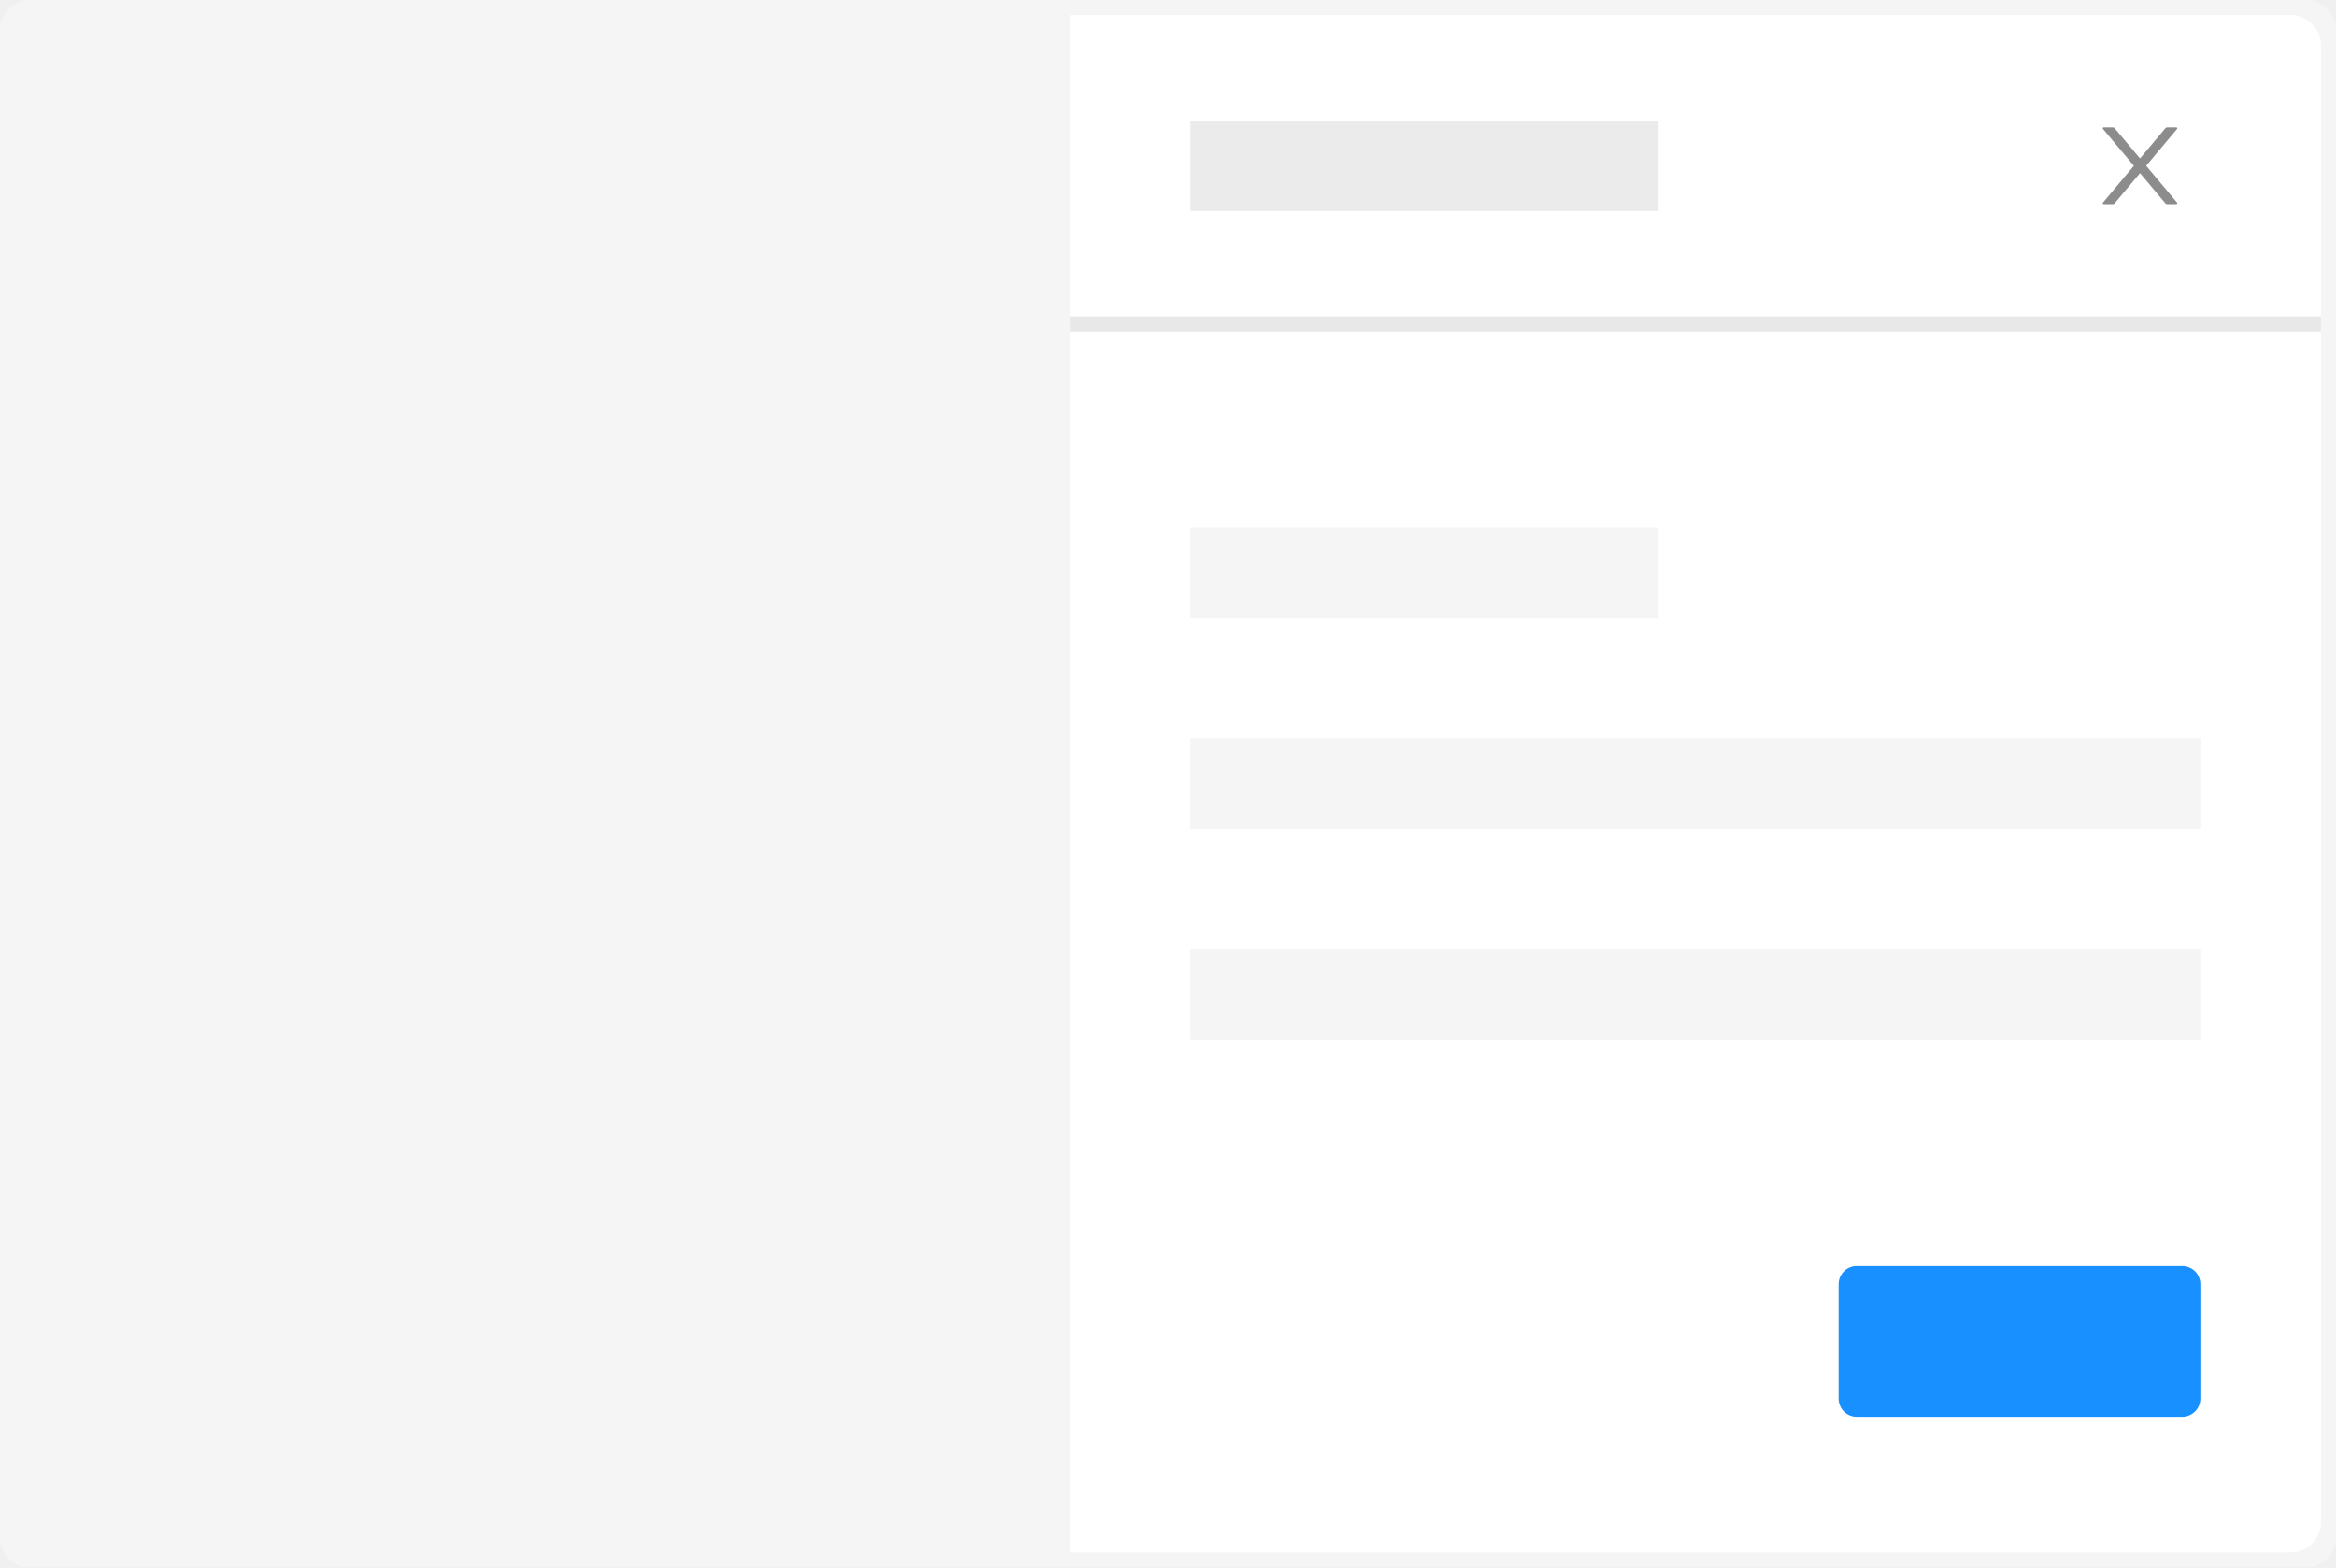
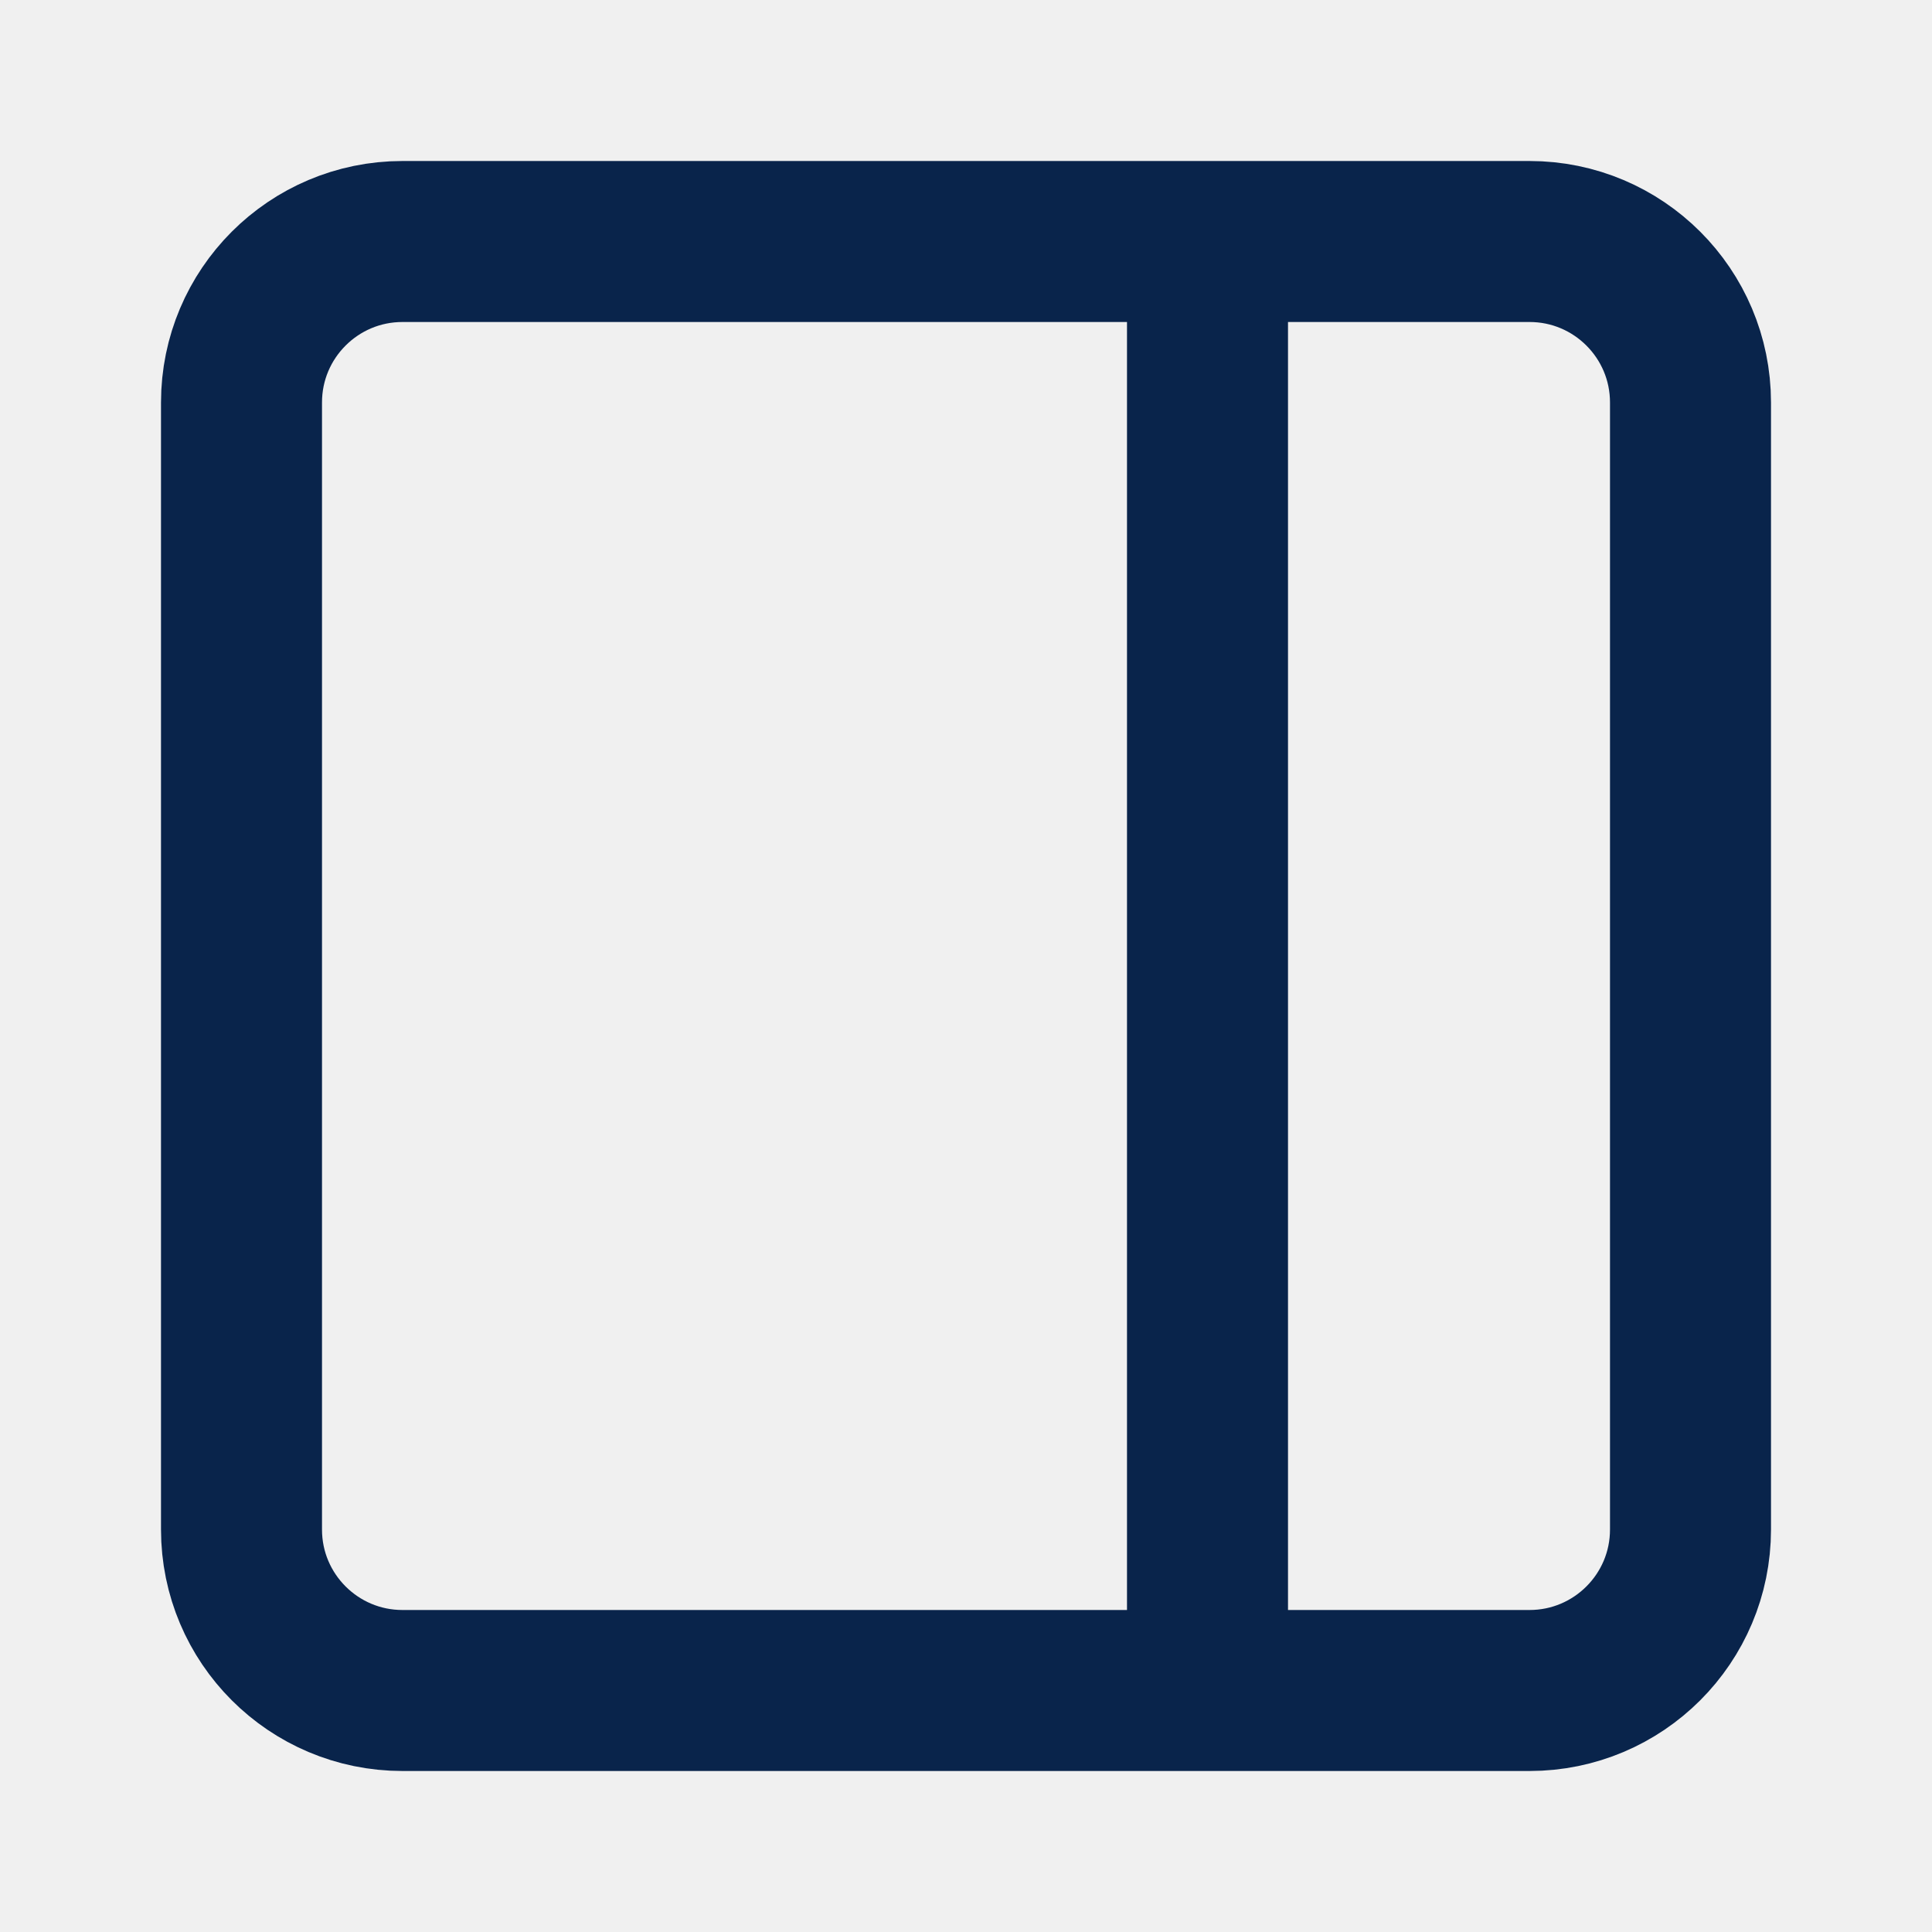
- <svg xmlns="http://www.w3.org/2000/svg" width="155px" height="104px" viewBox="0 0 155 104" version="1.1">
-   <g id="页面-1" stroke="none" stroke-width="1" fill="none" fill-rule="evenodd">
-     <g id="Ant-Design-组件缩略图" transform="translate(-345, -562)">
-       <g id="Draw" transform="translate(345, 562)">
-         <rect id="矩形复制-63" fill="#F5F5F5" x="0" y="0" width="155" height="104" rx="2" />
-         <path d="M71,1 L152,1 C153.105,1 154,1.895 154,3 L154,101 C154,102.105 153.105,103 152,103 L71,103 L71,103 L71,1 Z" id="矩形" fill="#FFFFFF" />
-         <rect id="矩形复制-60" fill="#EBEBEB" x="79" y="8" width="31" height="6" />
-         <rect id="矩形复制-64" fill="#F5F5F5" x="79" y="35" width="31" height="6" />
-         <rect id="矩形复制-65" fill="#F5F5F5" x="79" y="49" width="67" height="6" />
-         <rect id="矩形复制-66" fill="#F5F5F5" x="79" y="63" width="67" height="6" />
-         <g id="编组-35" transform="translate(122, 84)" fill="#1890FF">
-           <rect id="矩形复制-67" x="0" y="0" width="24" height="10" rx="1.2" />
-         </g>
-         <rect id="矩形" fill="#E8E8E8" x="71" y="21" width="83" height="1" />
-         <g id="close" opacity="0.45" transform="translate(138, 7)" fill="#000000" fill-rule="nonzero">
-           <rect id="矩形" opacity="0" x="0" y="0" width="8" height="8" />
-           <path d="M4.405,4 L6.455,1.555 C6.49,1.515 6.461,1.453 6.408,1.453 L5.784,1.453 C5.748,1.453 5.713,1.47 5.688,1.498 L3.997,3.514 L2.305,1.498 C2.282,1.47 2.247,1.453 2.209,1.453 L1.586,1.453 C1.533,1.453 1.504,1.515 1.538,1.555 L3.589,4 L1.538,6.445 C1.504,6.485 1.533,6.547 1.586,6.547 L2.209,6.547 C2.246,6.547 2.281,6.53 2.305,6.502 L3.997,4.486 L5.688,6.502 C5.712,6.53 5.747,6.547 5.784,6.547 L6.408,6.547 C6.461,6.547 6.49,6.485 6.455,6.445 L4.405,4 Z" id="路径" />
-         </g>
+ <svg xmlns="http://www.w3.org/2000/svg" width="800px" height="800px" viewBox="0 0 24 24">
+   <g id="Complete">
+     <g id="sidebar-right">
+       <g>
+         <rect data-name="Square" fill="none" height="18" id="Square-2" rx="2" ry="2" stroke="#09244B" stroke-miterlimit="10" stroke-width="2" width="18" x="3" y="3" />
+         <line fill="none" stroke="#09244B" stroke-miterlimit="10" stroke-width="2" x1="15" x2="15" y1="21" y2="3" />
      </g>
    </g>
  </g>
</svg>
